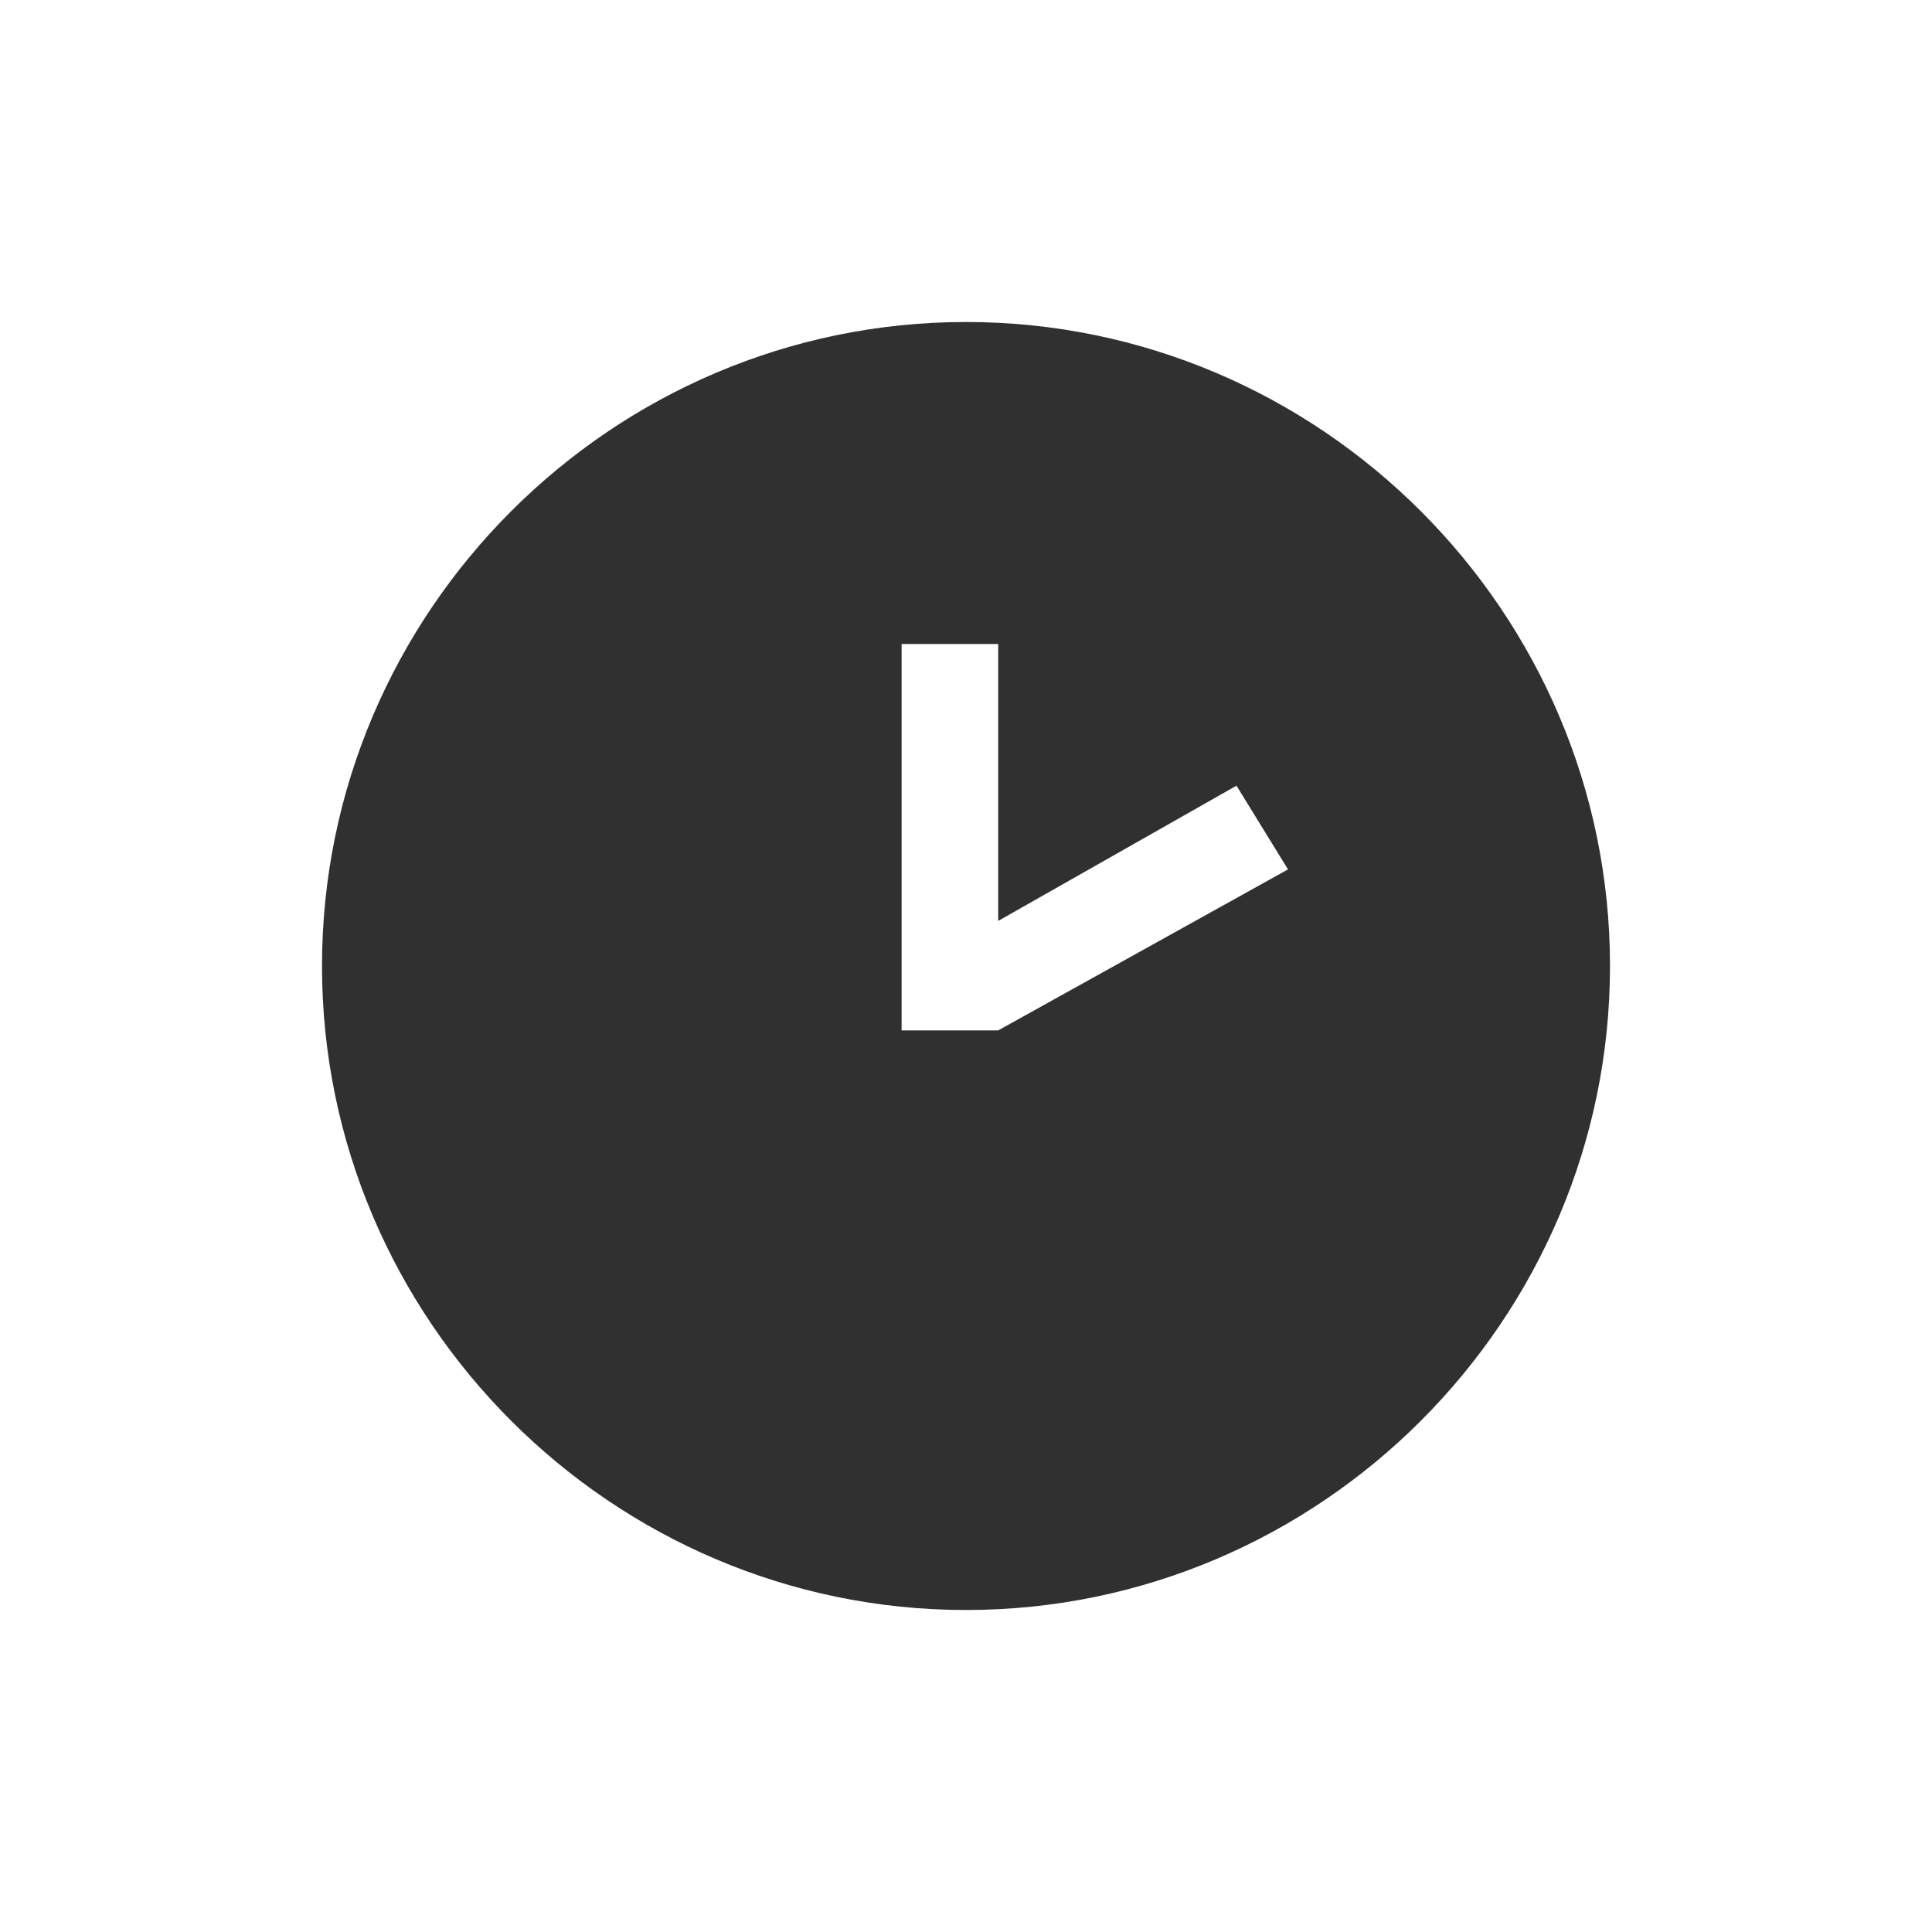
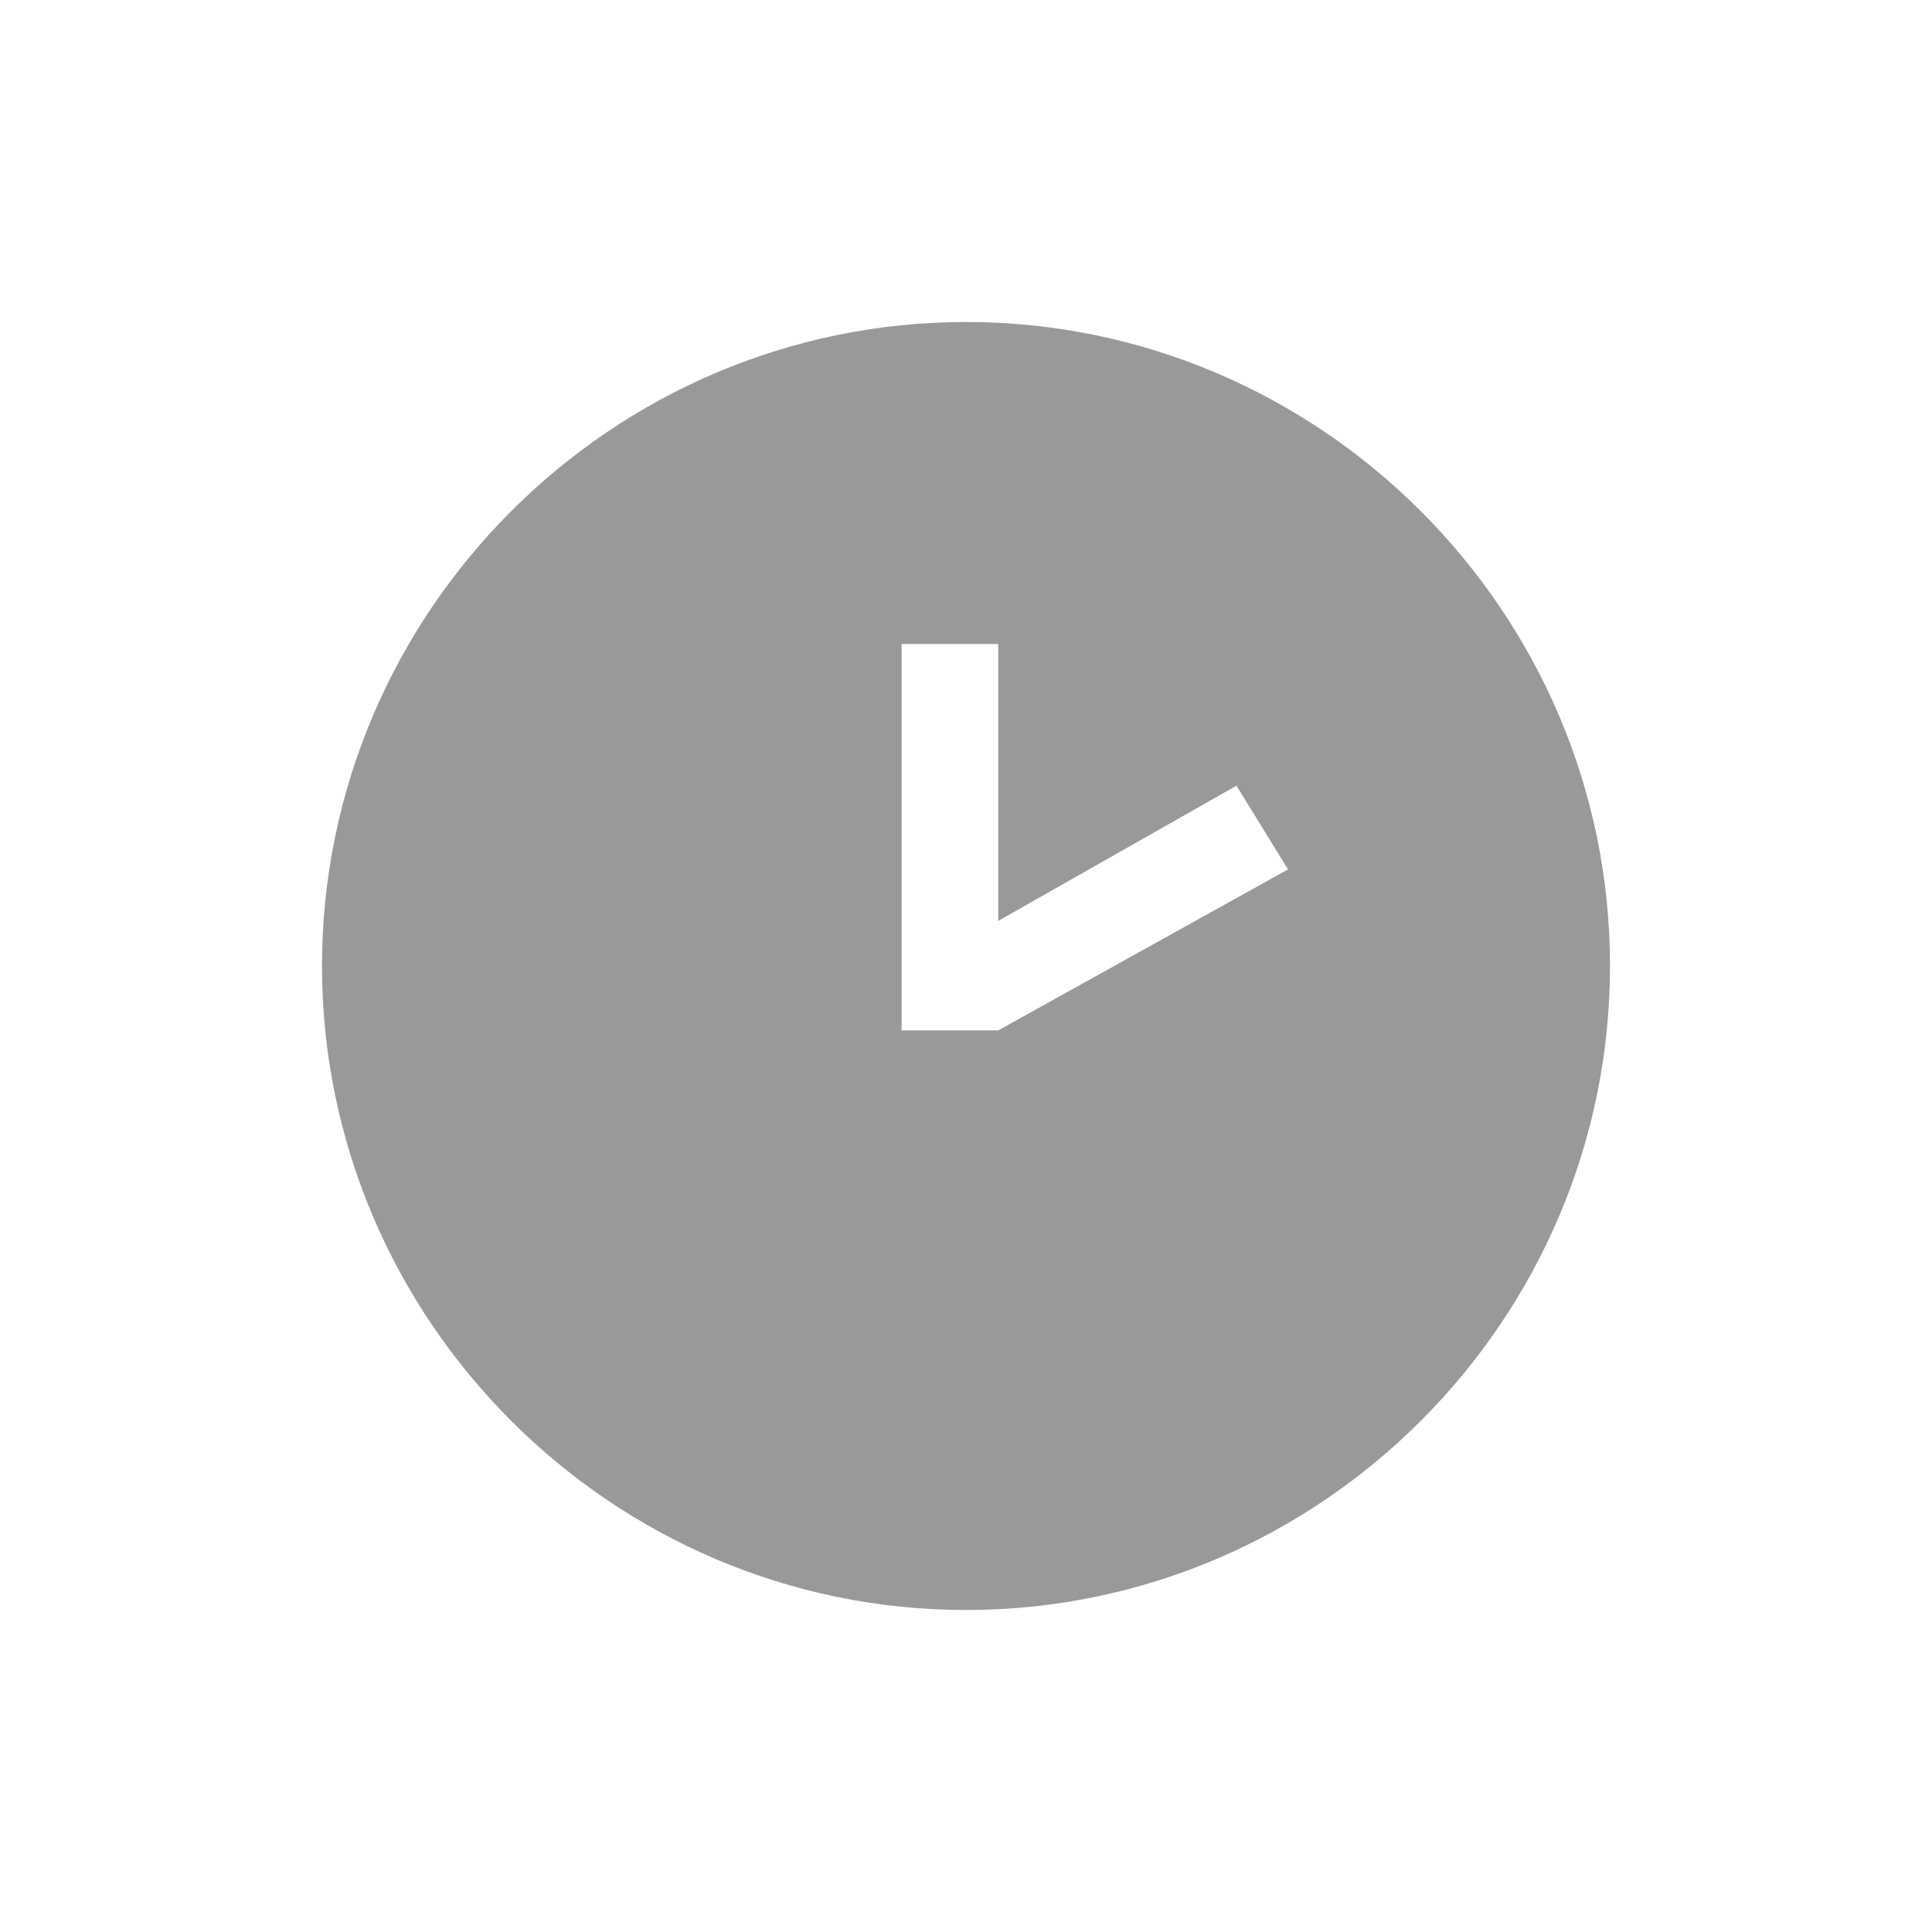
<svg xmlns="http://www.w3.org/2000/svg" width="30" height="30" viewBox="0 0 30 30" fill="none">
-   <path d="M15 5C9.5 5 5 9.5 5 15C5 20.5 9.5 25 15 25C20.5 25 25 20.5 25 15C25 9.5 20.5 5 15 5ZM15.5 16H14V10H15.5V14.3L19.2 12.2L20 13.5L15.5 16Z" fill="#303030" />
+   <path d="M15 5C9.5 5 5 9.5 5 15C5 20.5 9.5 25 15 25C20.5 25 25 20.5 25 15C25 9.5 20.5 5 15 5ZM15.5 16H14V10H15.5V14.3L19.2 12.2L20 13.5L15.5 16Z" fill="#999999" />
</svg>
